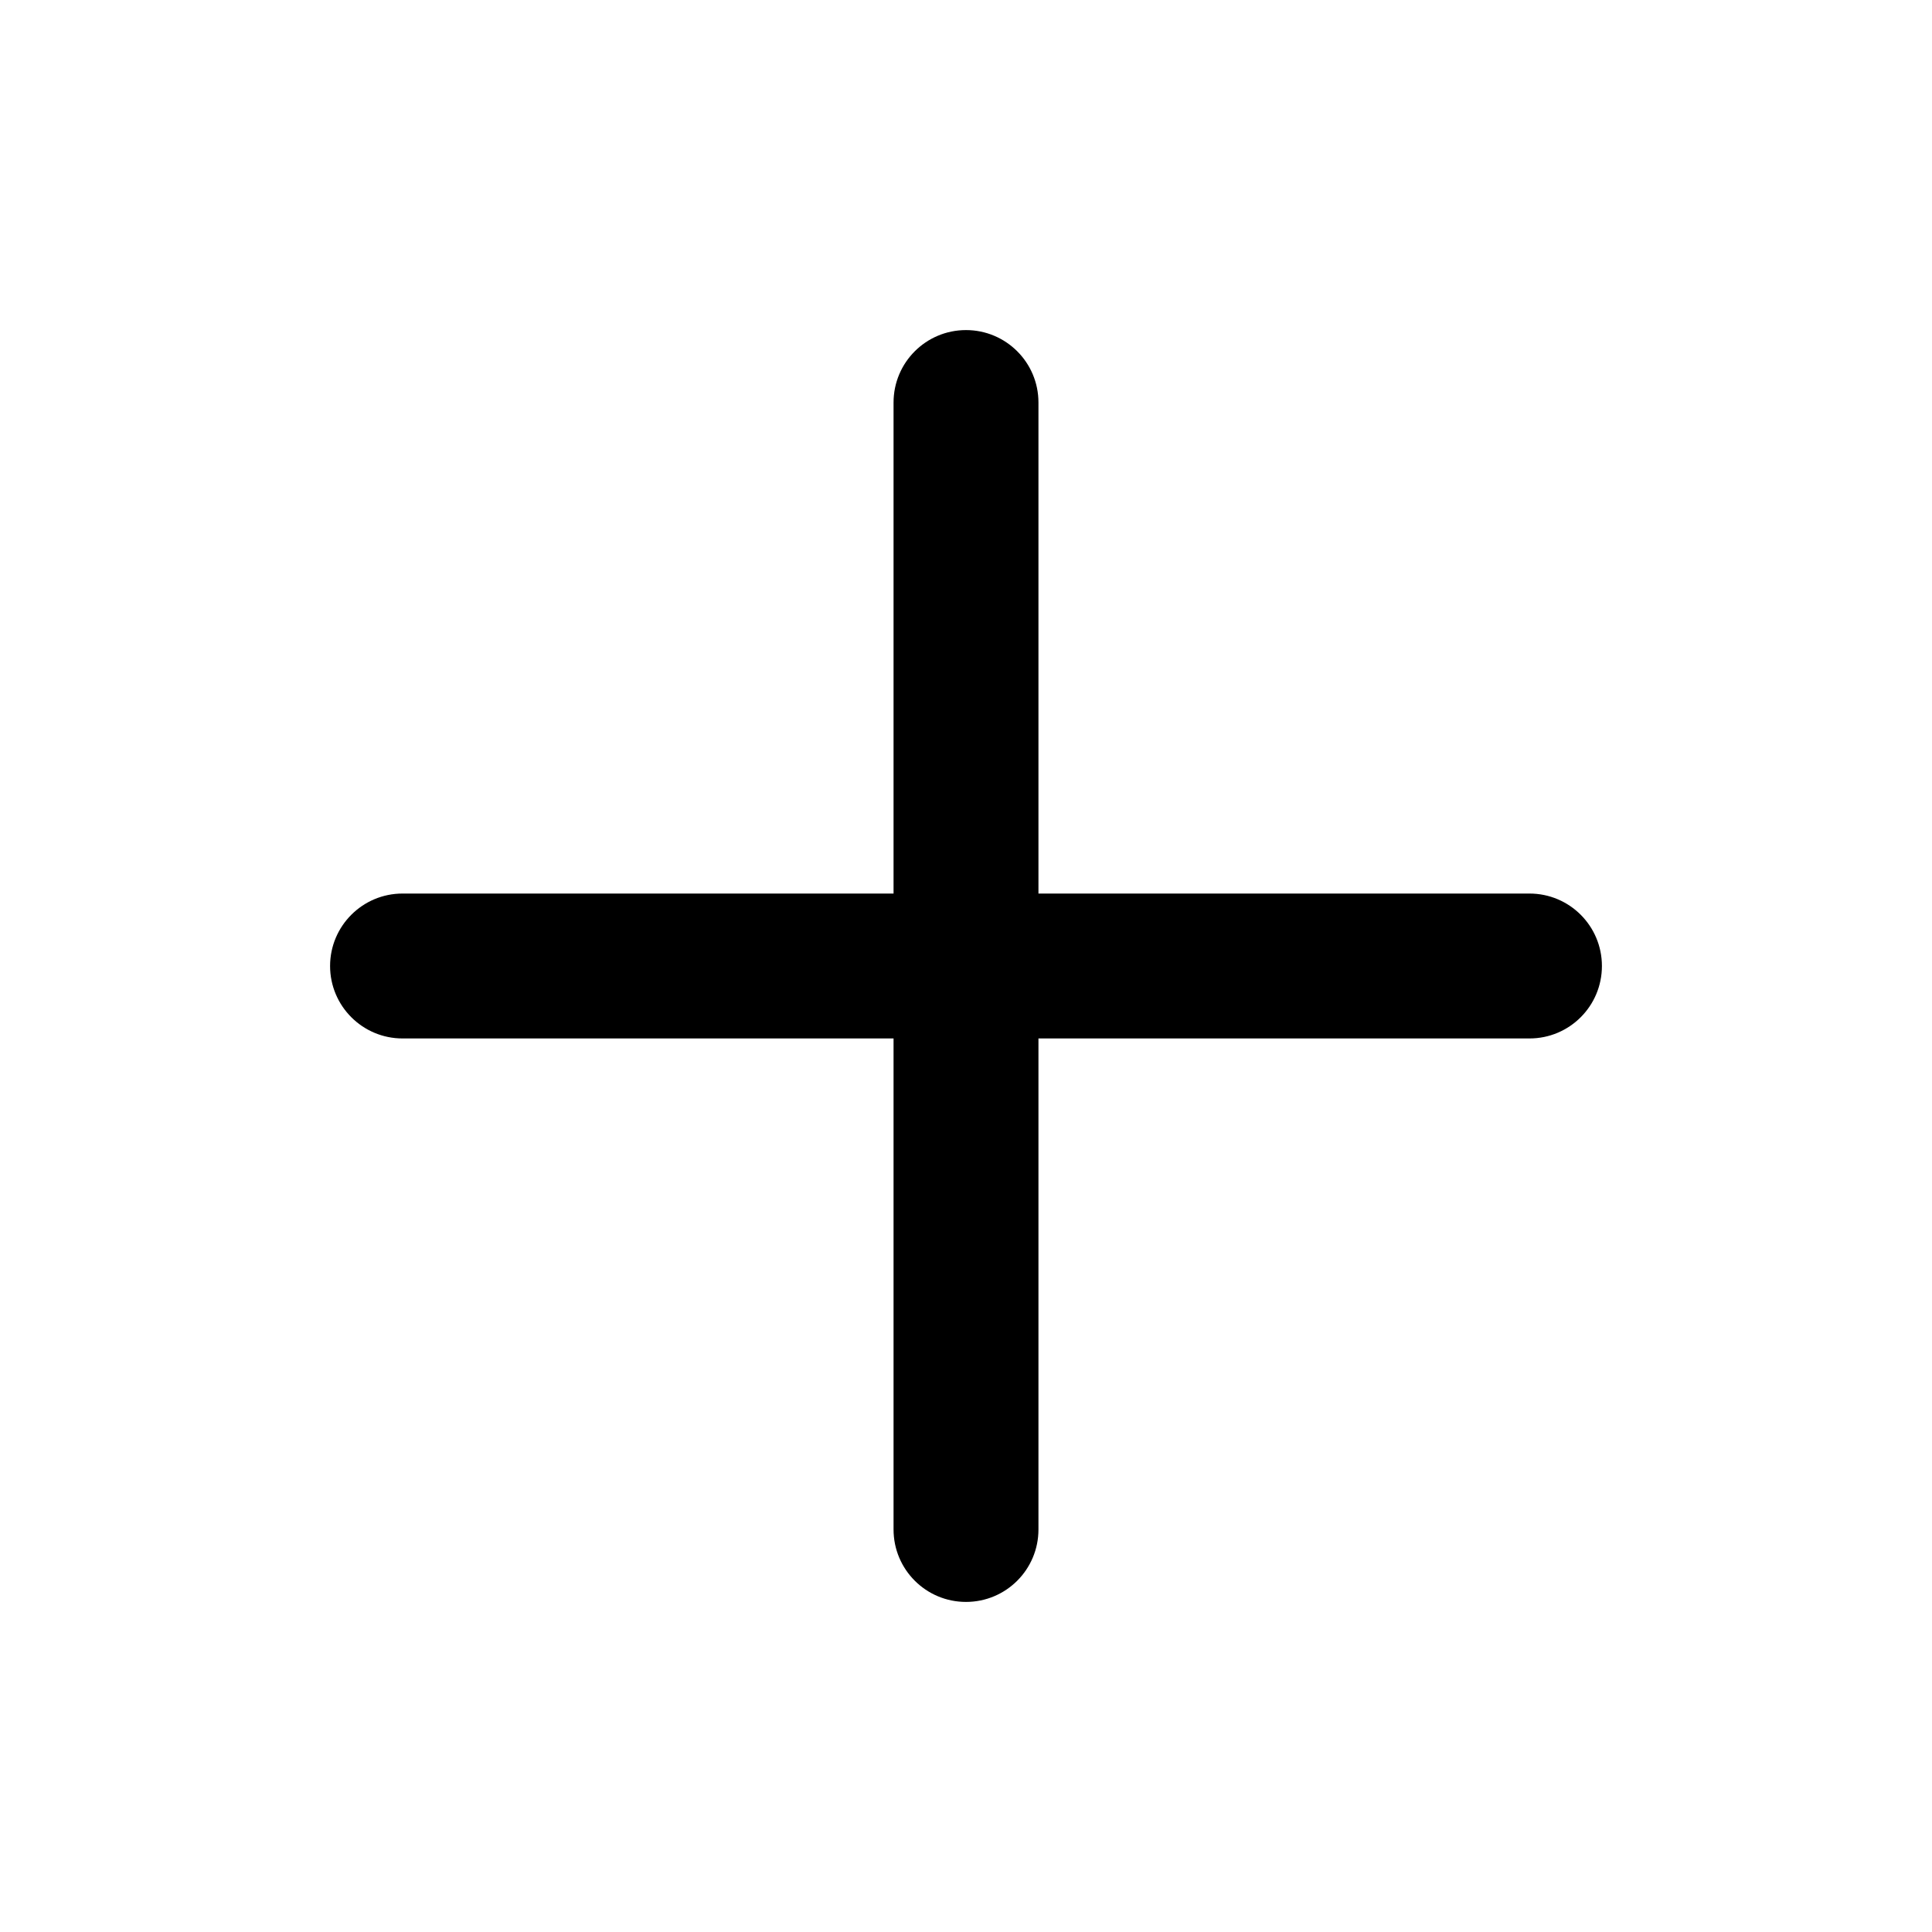
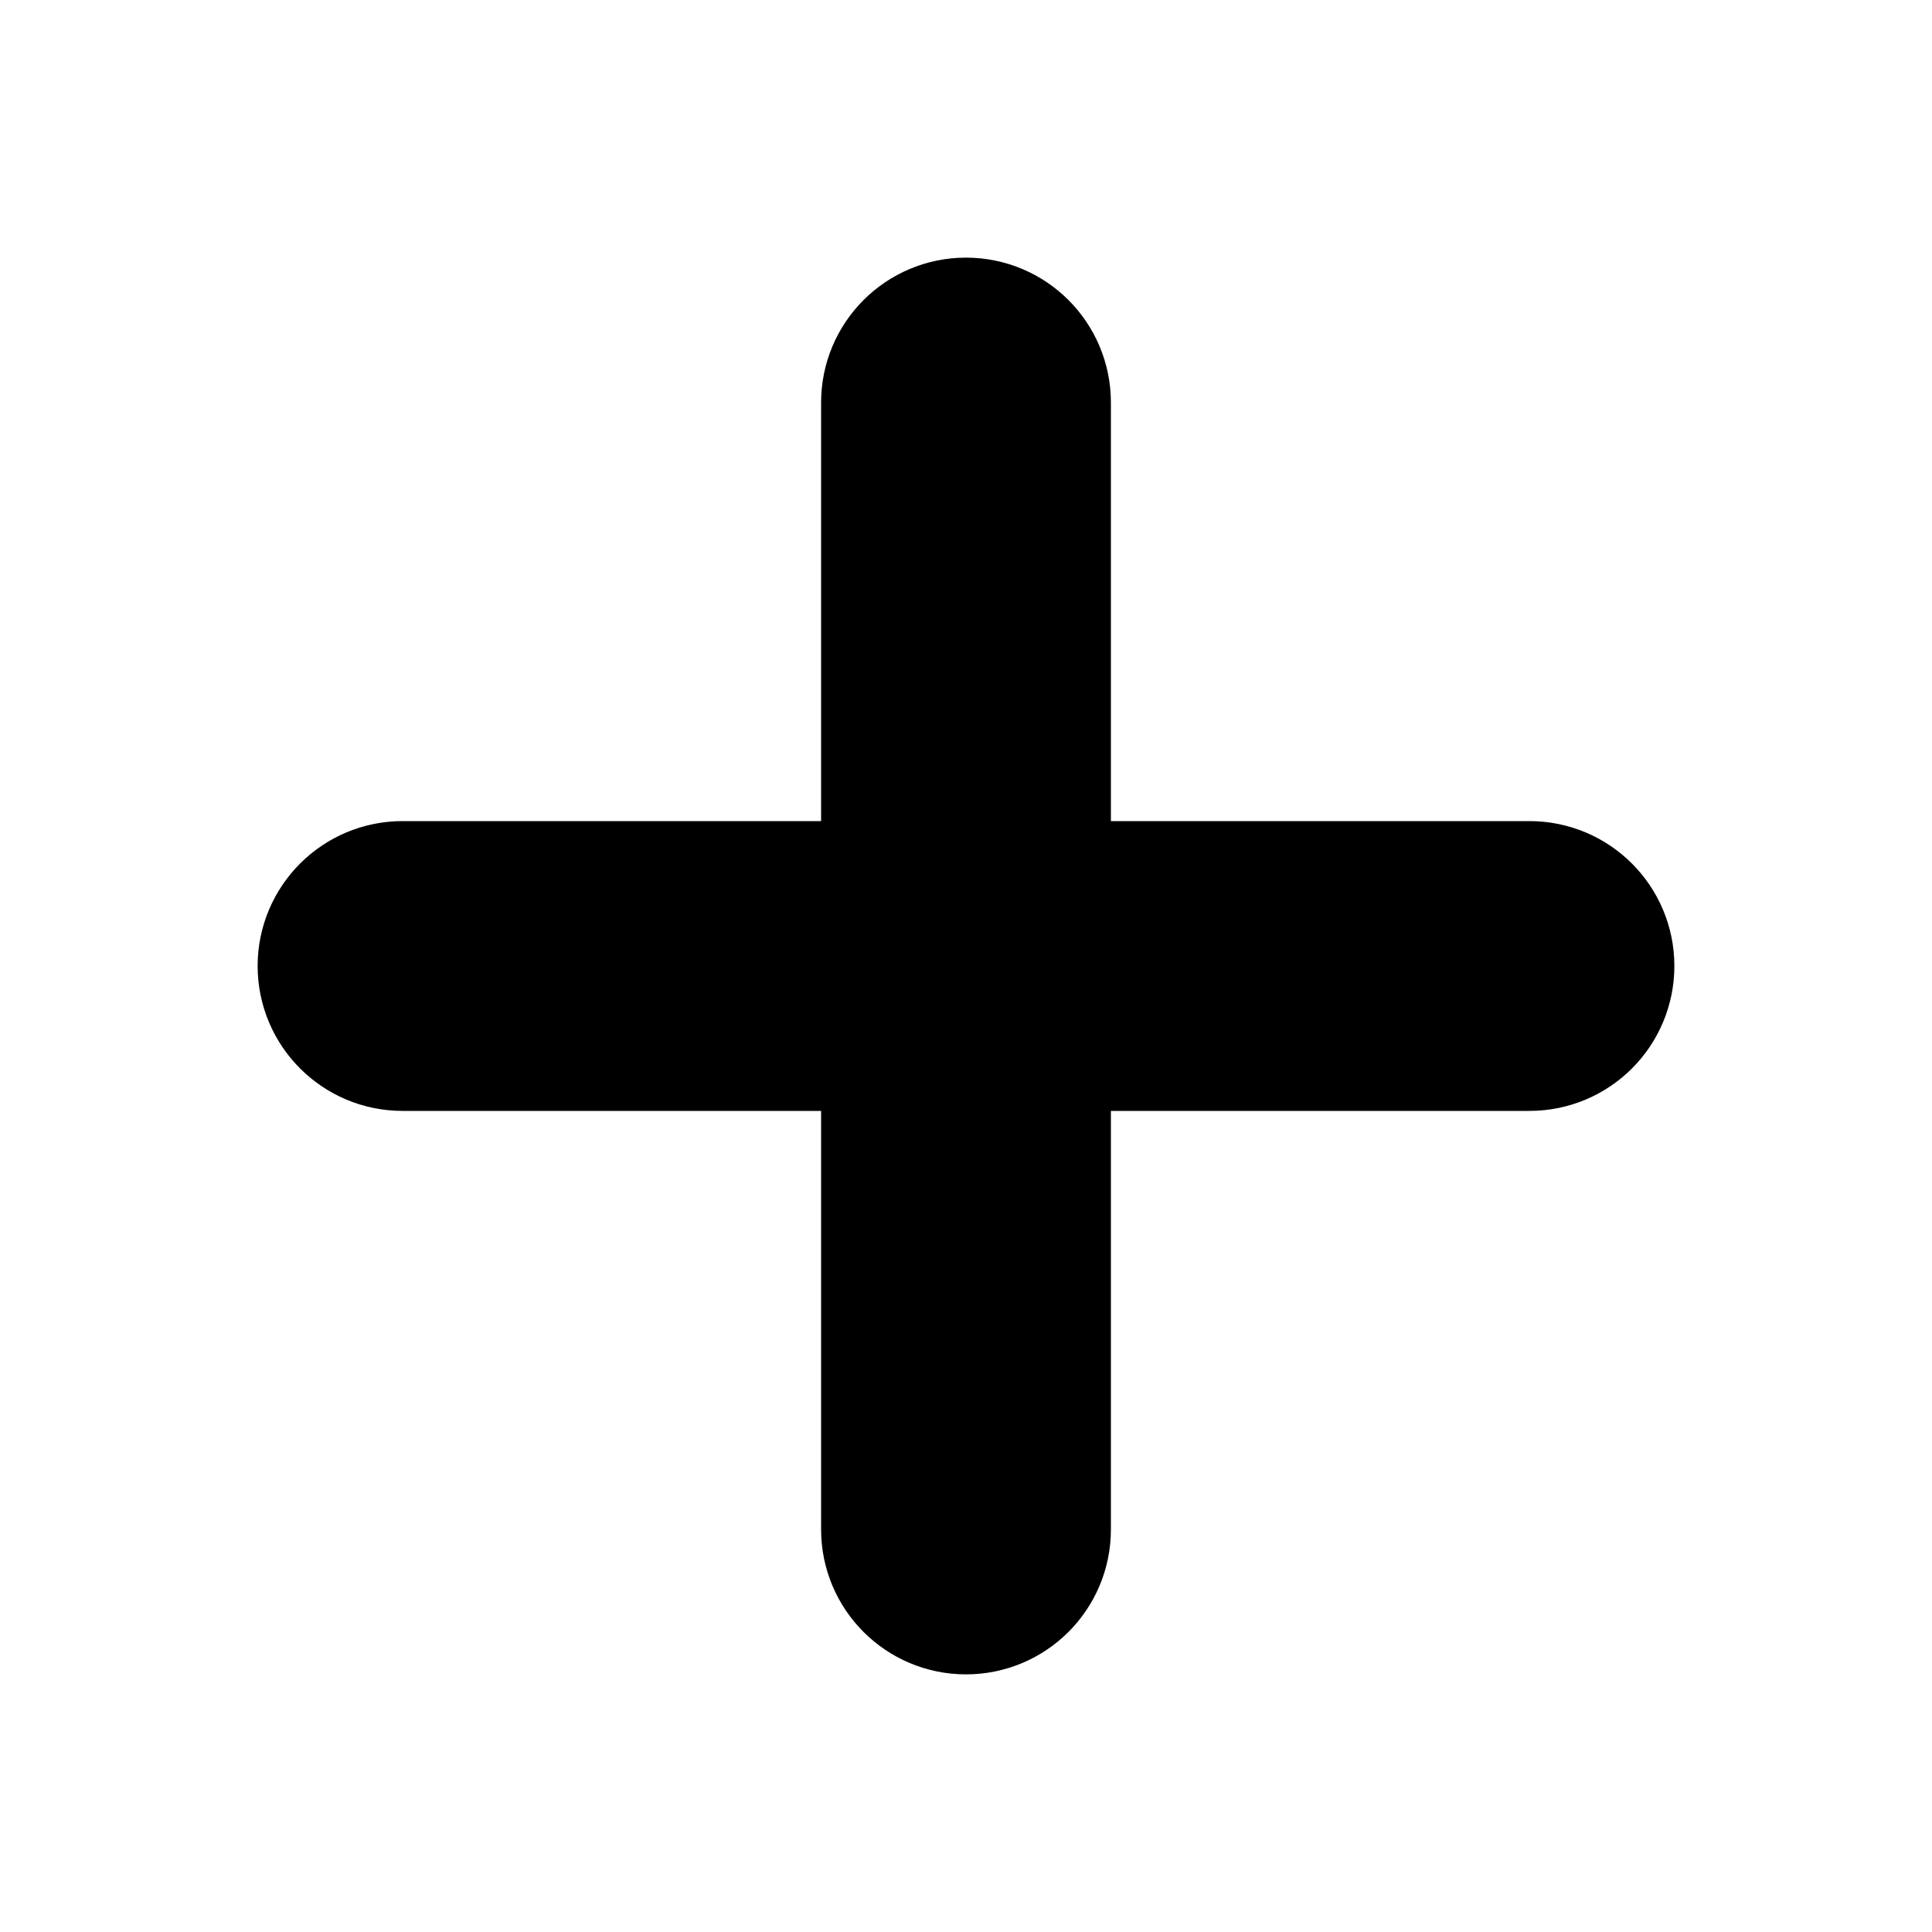
<svg xmlns="http://www.w3.org/2000/svg" width="20" height="20" viewBox="0 0 20 20" fill="none">
-   <rect width="20" height="20" fill="black" fill-opacity="0" />
-   <path d="M10.75 4.167C10.75 3.752 10.414 3.417 10 3.417C9.586 3.417 9.25 3.752 9.25 4.167H10.75ZM9.25 15.833C9.25 16.248 9.586 16.583 10 16.583C10.414 16.583 10.75 16.248 10.75 15.833H9.25ZM4.167 9.25C3.753 9.25 3.417 9.586 3.417 10C3.417 10.414 3.753 10.75 4.167 10.75V9.25ZM15.833 10.75C16.248 10.75 16.583 10.414 16.583 10C16.583 9.586 16.248 9.25 15.833 9.25V10.75ZM9.25 4.167V15.833H10.75V4.167H9.25ZM4.167 10.75H15.833V9.25H4.167V10.75Z" fill="currentColor" />
+   <rect width="20" height="20" fill="currentColor" fill-opacity="0" />
+   <path d="M10.75 4.167C10.75 3.752 10.414 3.417 10 3.417C9.586 3.417 9.25 3.752 9.25 4.167H10.75ZM9.25 15.833C9.25 16.248 9.586 16.583 10 16.583C10.414 16.583 10.75 16.248 10.75 15.833H9.25ZM4.167 9.25C3.753 9.25 3.417 9.586 3.417 10C3.417 10.414 3.753 10.75 4.167 10.75V9.25ZM15.833 10.75C16.248 10.75 16.583 10.414 16.583 10C16.583 9.586 16.248 9.25 15.833 9.25V10.75ZM9.25 4.167V15.833H10.75V4.167H9.25ZM4.167 10.75H15.833V9.25H4.167V10.75Z " stroke-linejoin="round" stroke-width="1.5" stroke="currentColor" />
</svg>
